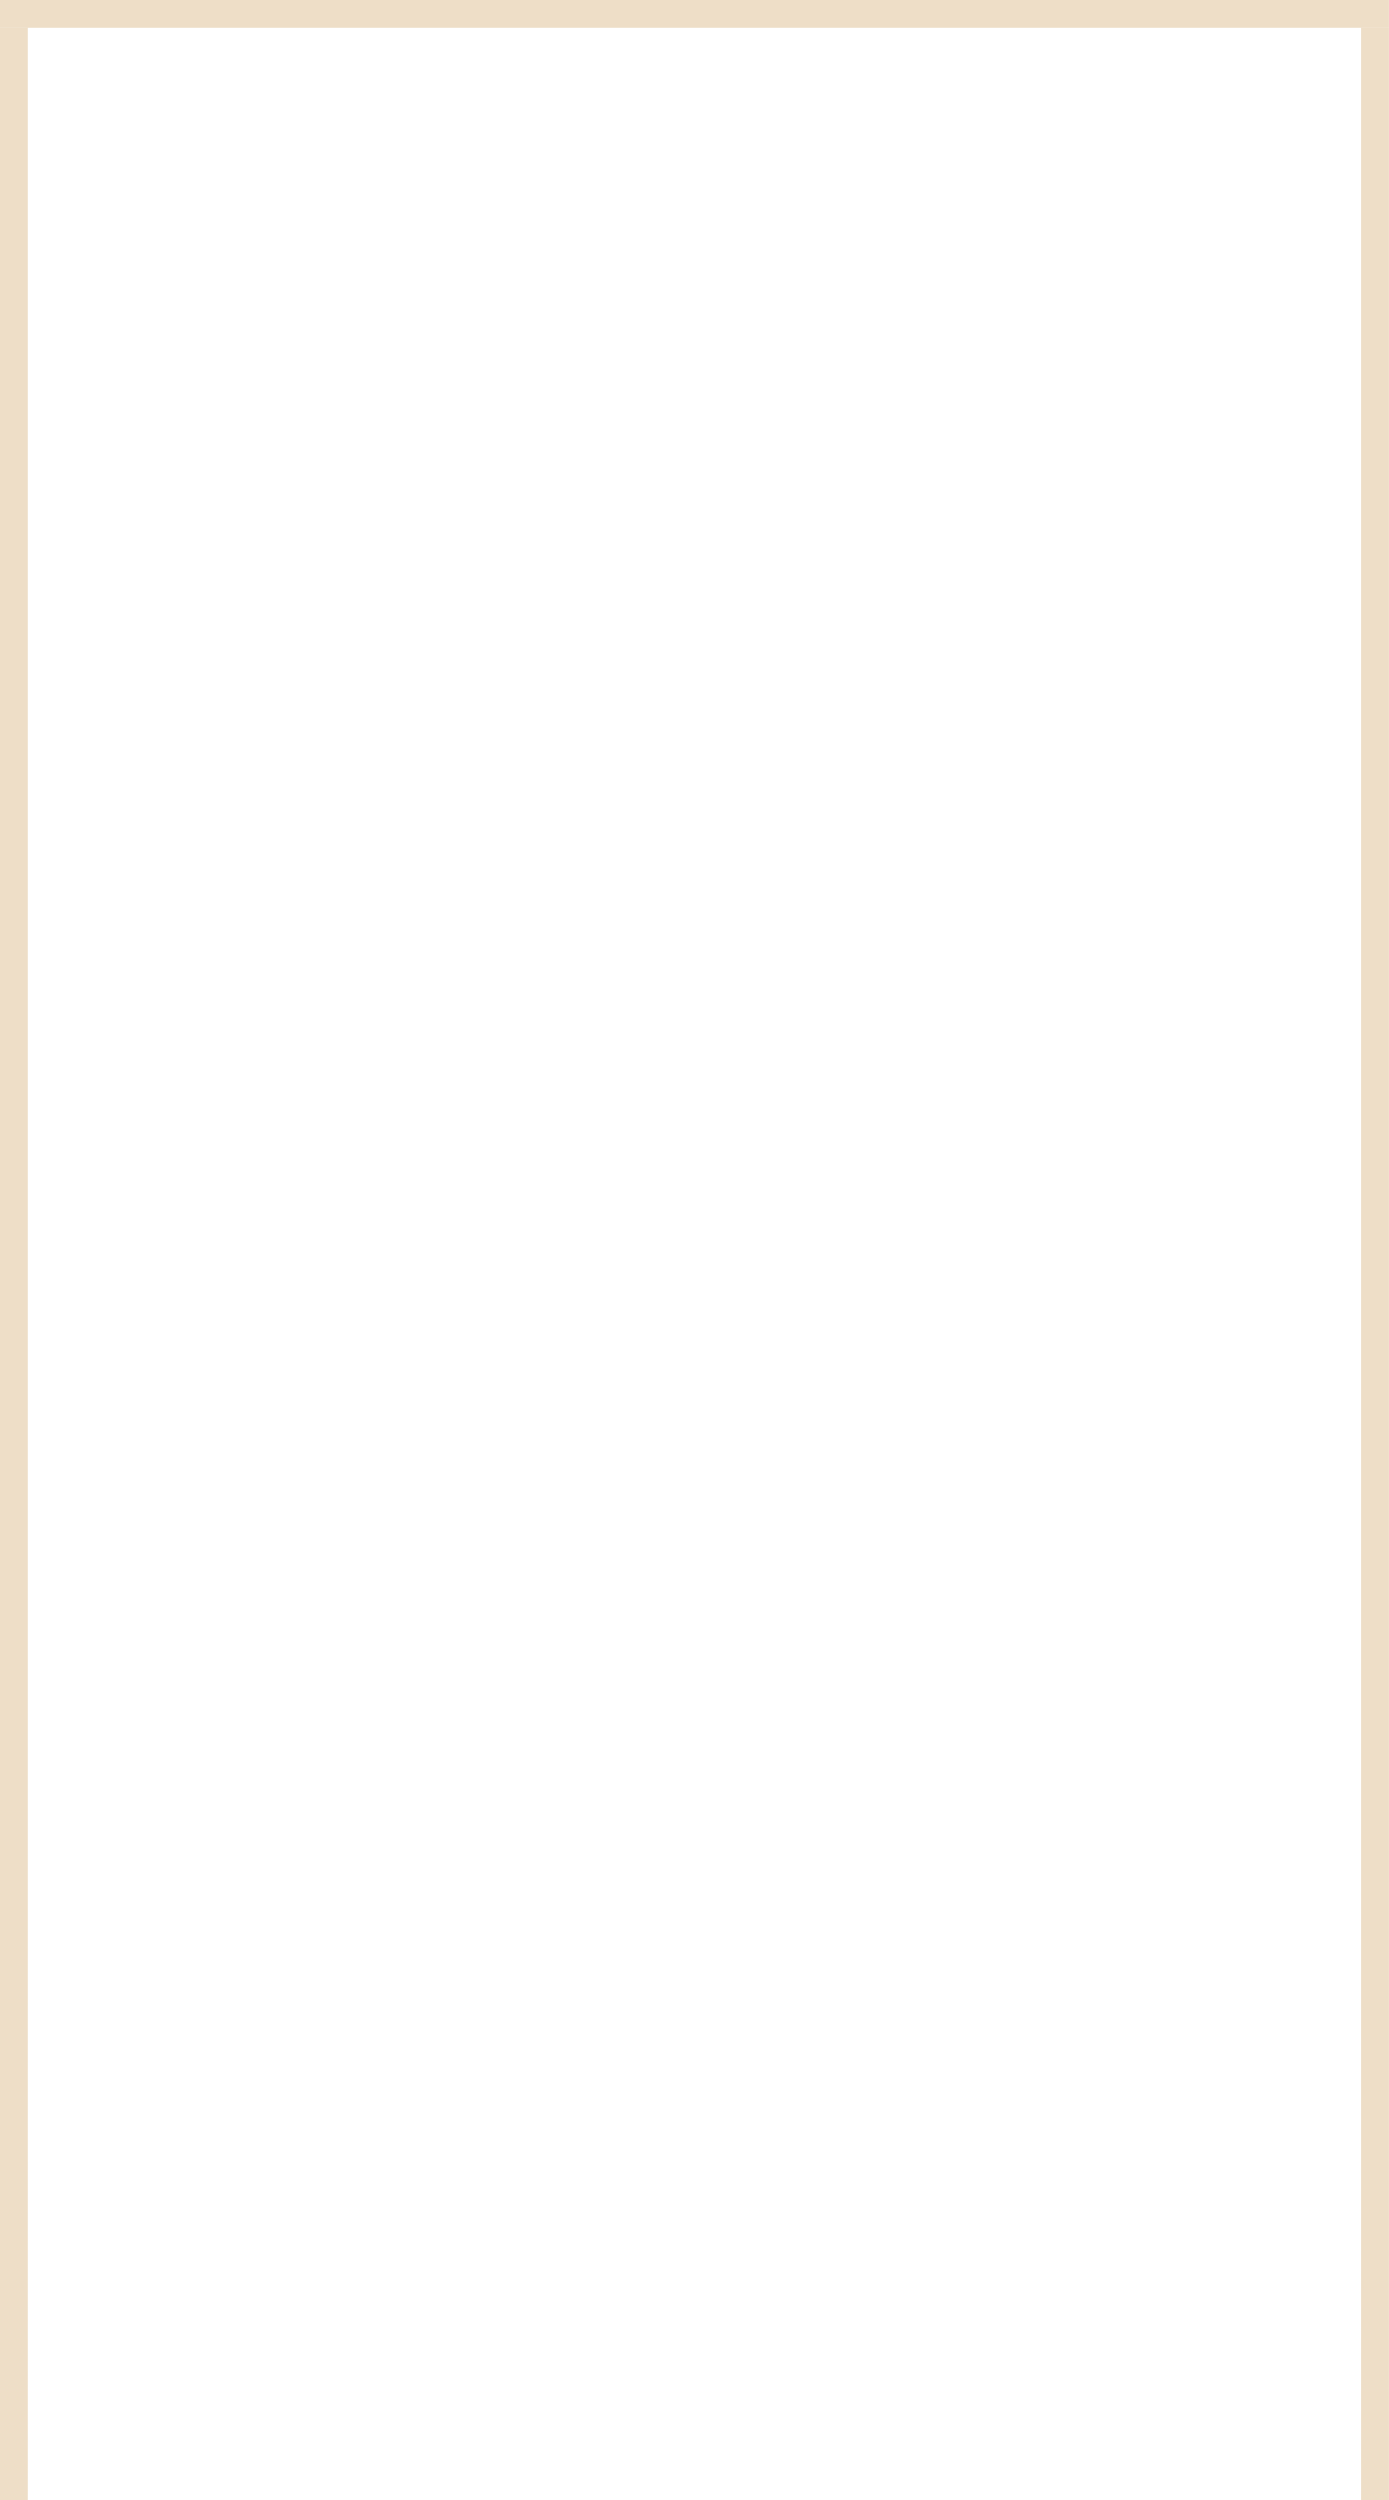
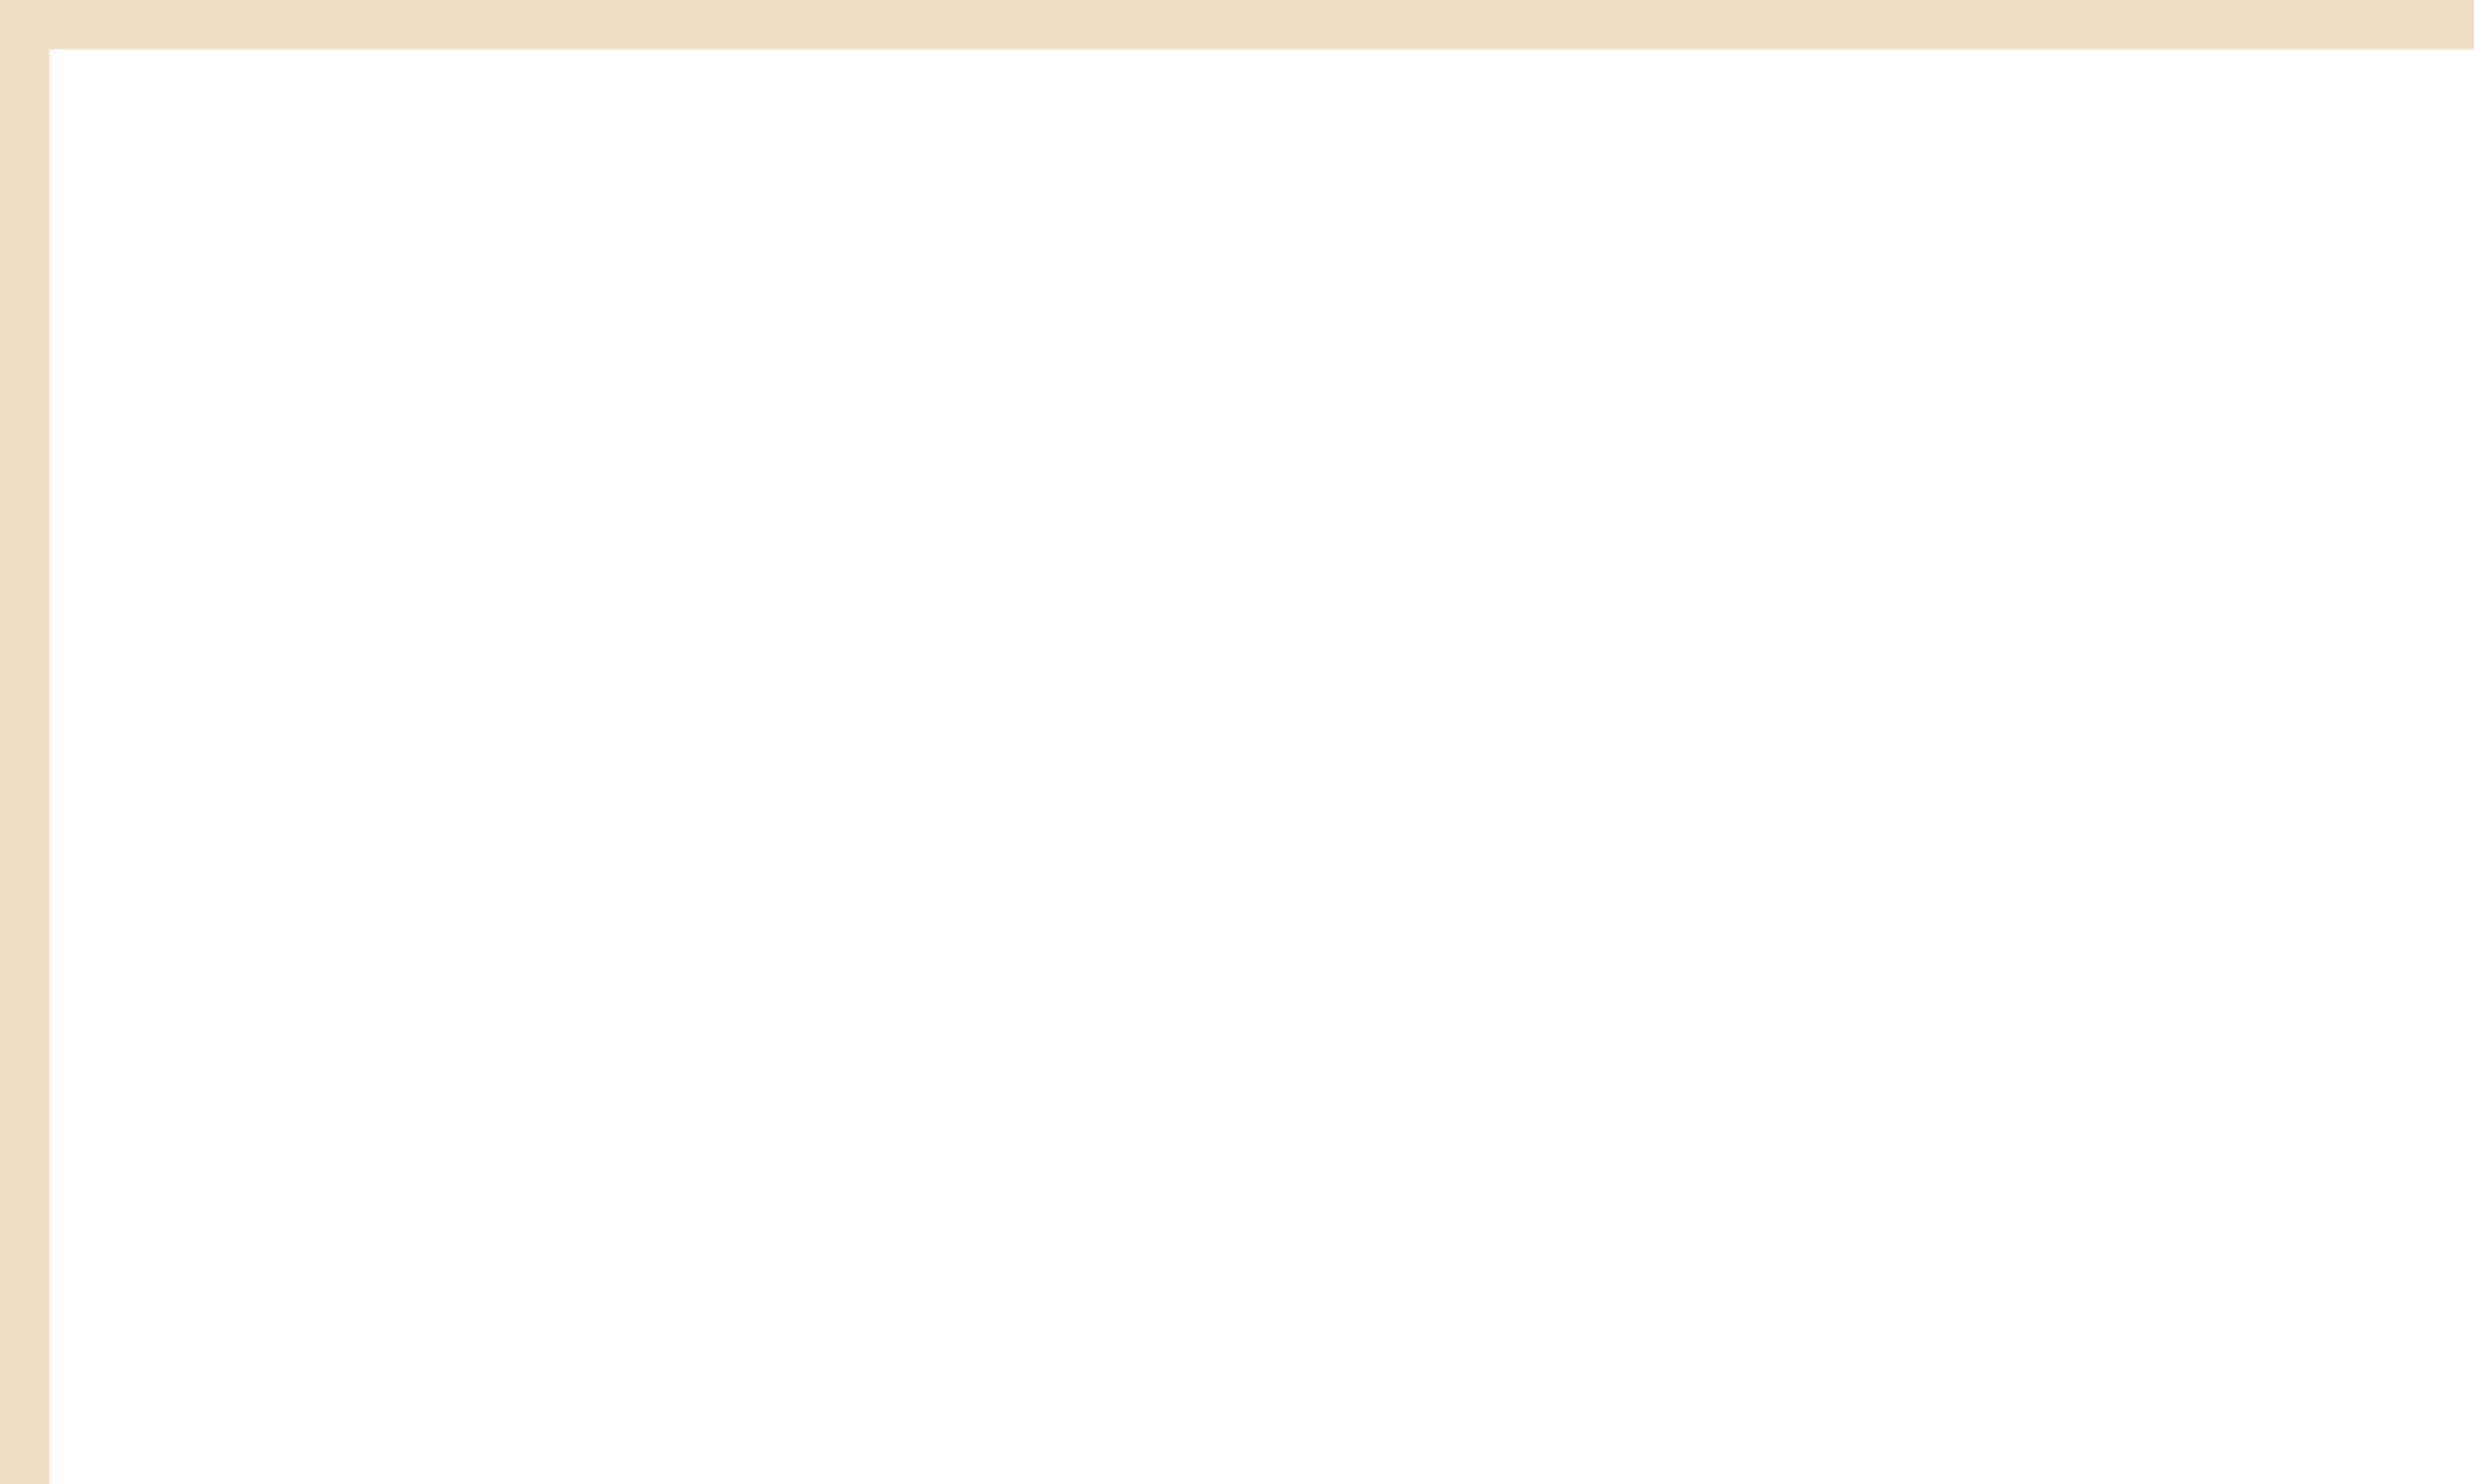
- <svg xmlns="http://www.w3.org/2000/svg" version="1.1" width="50px" height="90px" viewBox="60 40 50 90">
-   <path d="M 1 1  L 49 1  L 49 90  L 1 90  L 1 1  Z " fill-rule="nonzero" fill="rgba(242, 242, 242, 0)" stroke="none" transform="matrix(1 0 0 1 60 40 )" class="fill" />
-   <path d="M 0.5 1  L 0.5 90  " stroke-width="1" stroke-dasharray="0" stroke="rgba(222, 190, 143, 0.498)" fill="none" transform="matrix(1 0 0 1 60 40 )" class="stroke" />
-   <path d="M 0 0.5  L 50 0.5  " stroke-width="1" stroke-dasharray="0" stroke="rgba(222, 190, 143, 0.498)" fill="none" transform="matrix(1 0 0 1 60 40 )" class="stroke" />
-   <path d="M 49.5 1  L 49.5 90  " stroke-width="1" stroke-dasharray="0" stroke="rgba(222, 190, 143, 0.498)" fill="none" transform="matrix(1 0 0 1 60 40 )" class="stroke" />
+ <svg xmlns="http://www.w3.org/2000/svg" version="1.1" width="50px" height="30px" viewBox="90 40 50 30">
+   <path d="M 1 1  L 50 1  L 50 30  L 1 30  L 1 1  Z " fill-rule="nonzero" fill="rgba(242, 242, 242, 0)" stroke="none" transform="matrix(1 0 0 1 90 40 )" class="fill" />
+   <path d="M 0.5 1  L 0.5 30  " stroke-width="1" stroke-dasharray="0" stroke="rgba(222, 190, 143, 0.498)" fill="none" transform="matrix(1 0 0 1 90 40 )" class="stroke" />
+   <path d="M 0 0.5  L 50 0.5  " stroke-width="1" stroke-dasharray="0" stroke="rgba(222, 190, 143, 0.498)" fill="none" transform="matrix(1 0 0 1 90 40 )" class="stroke" />
</svg>
